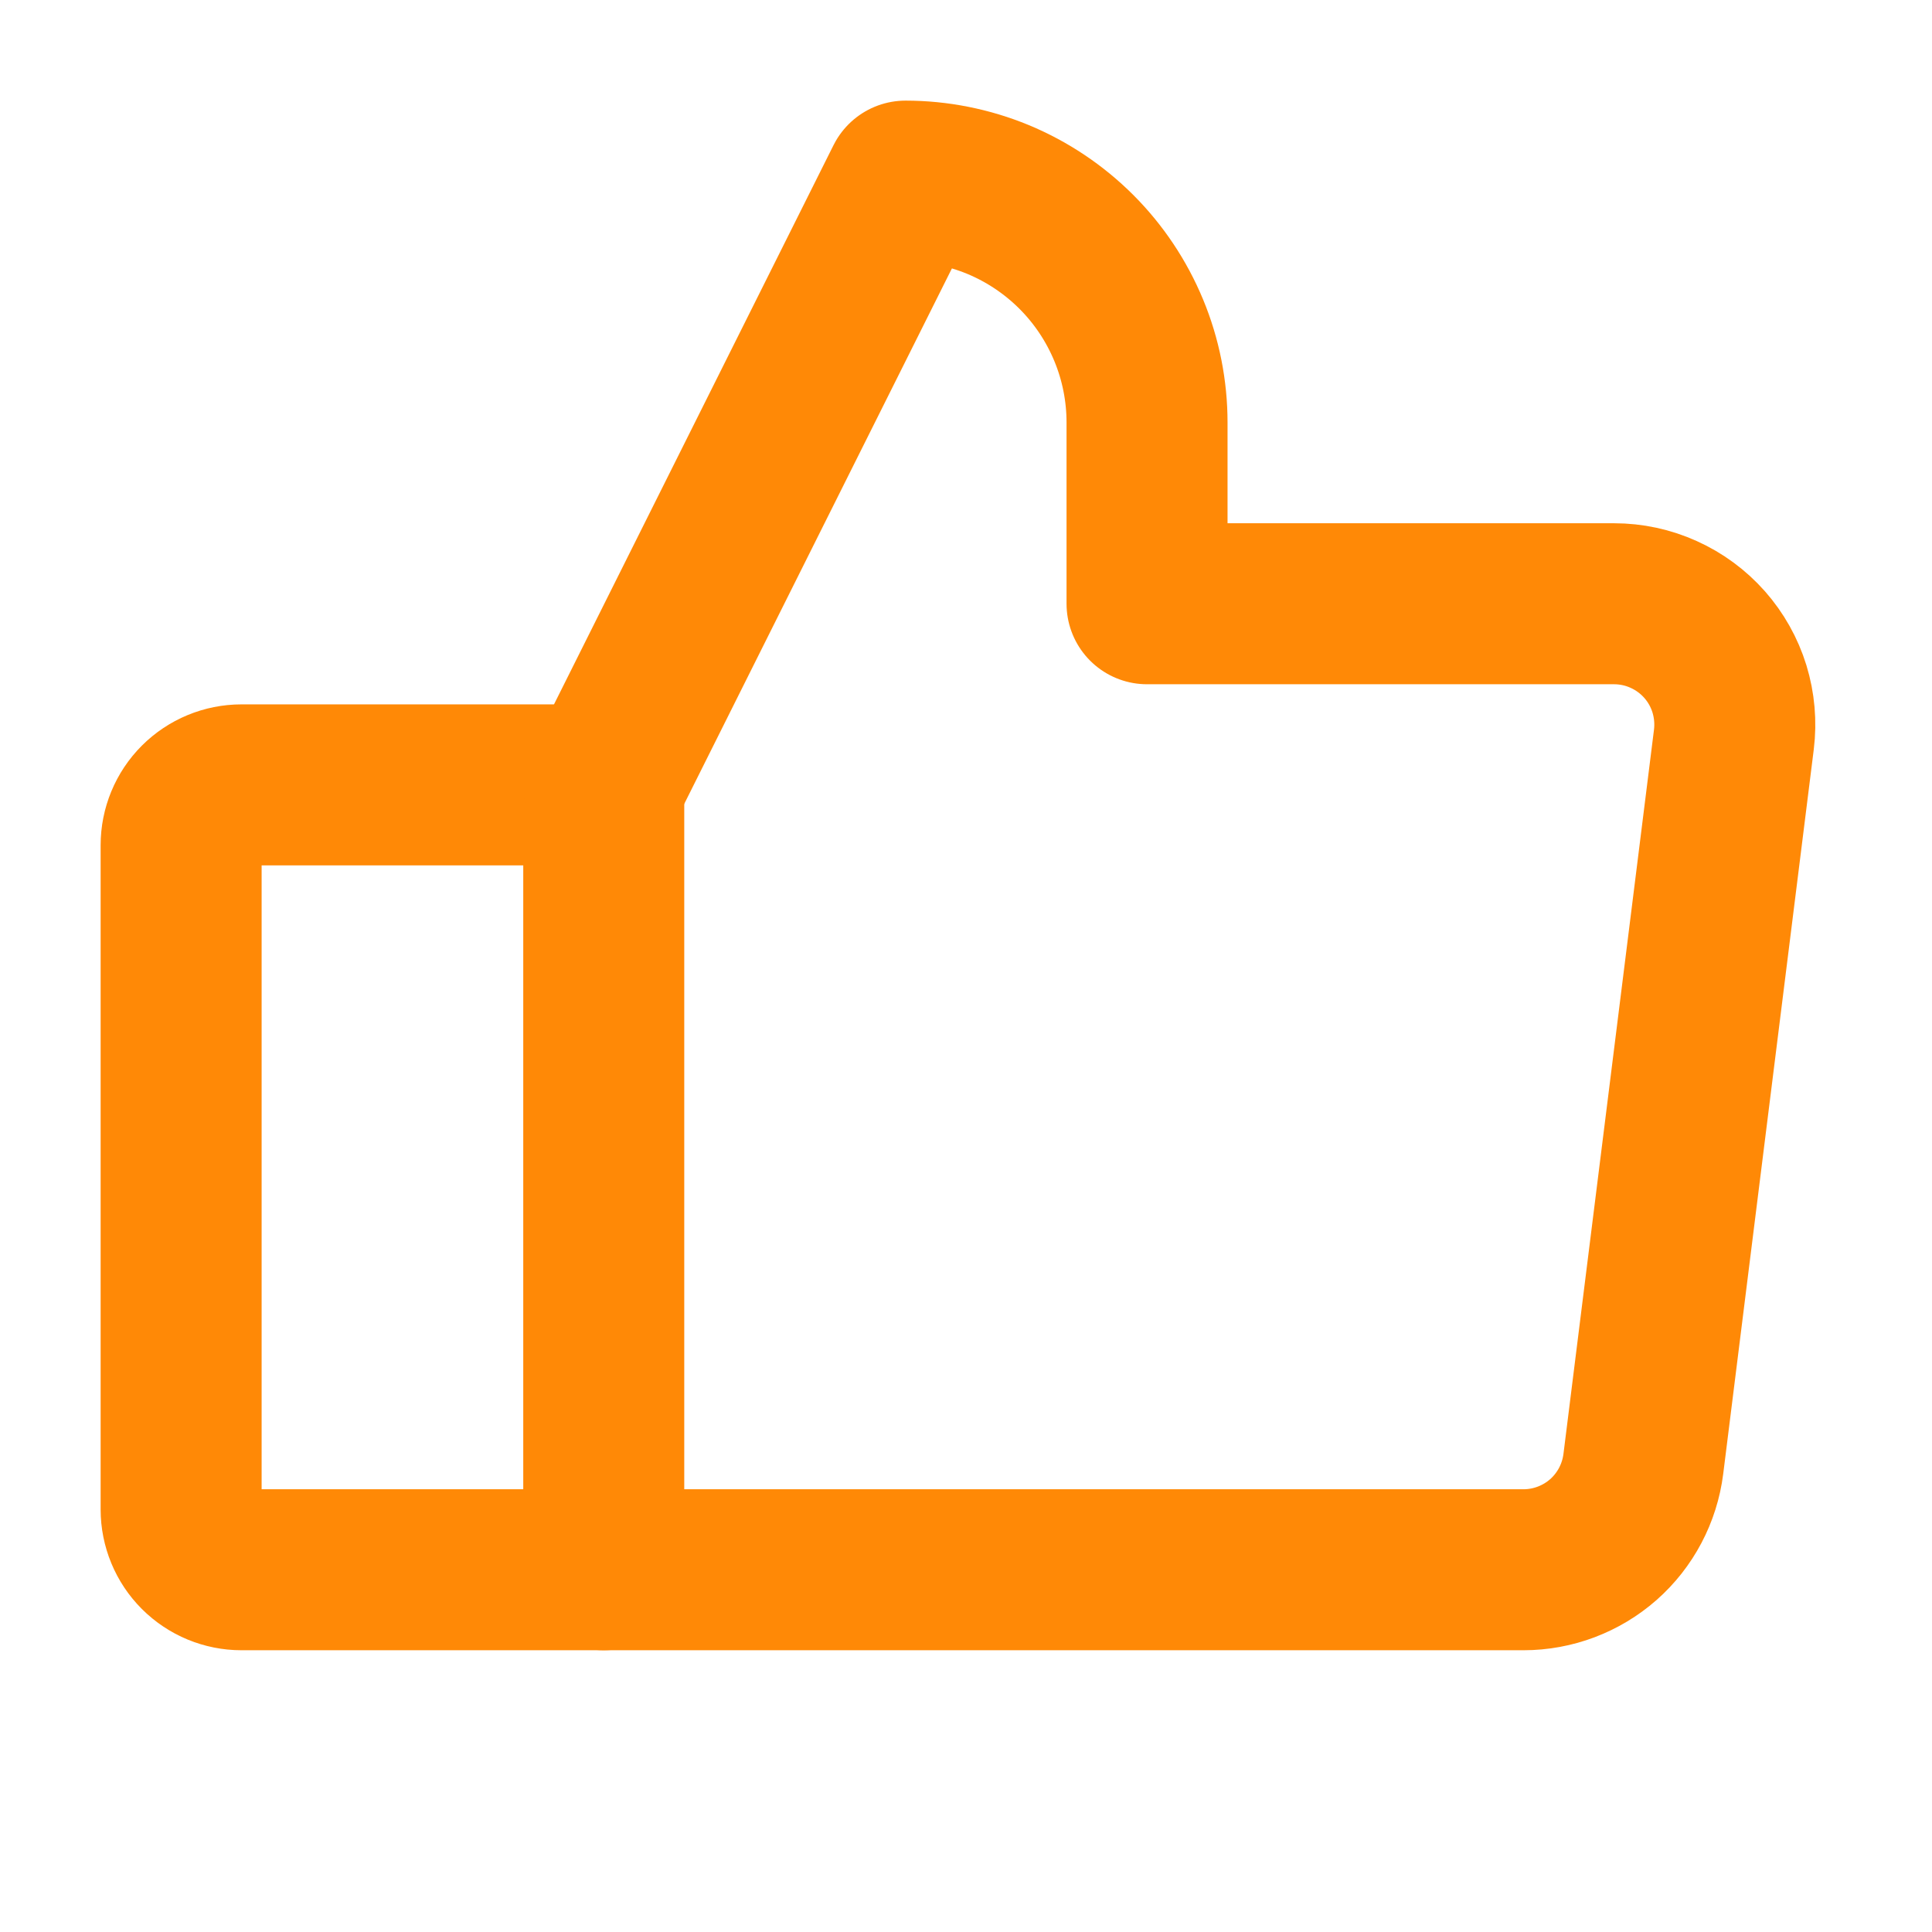
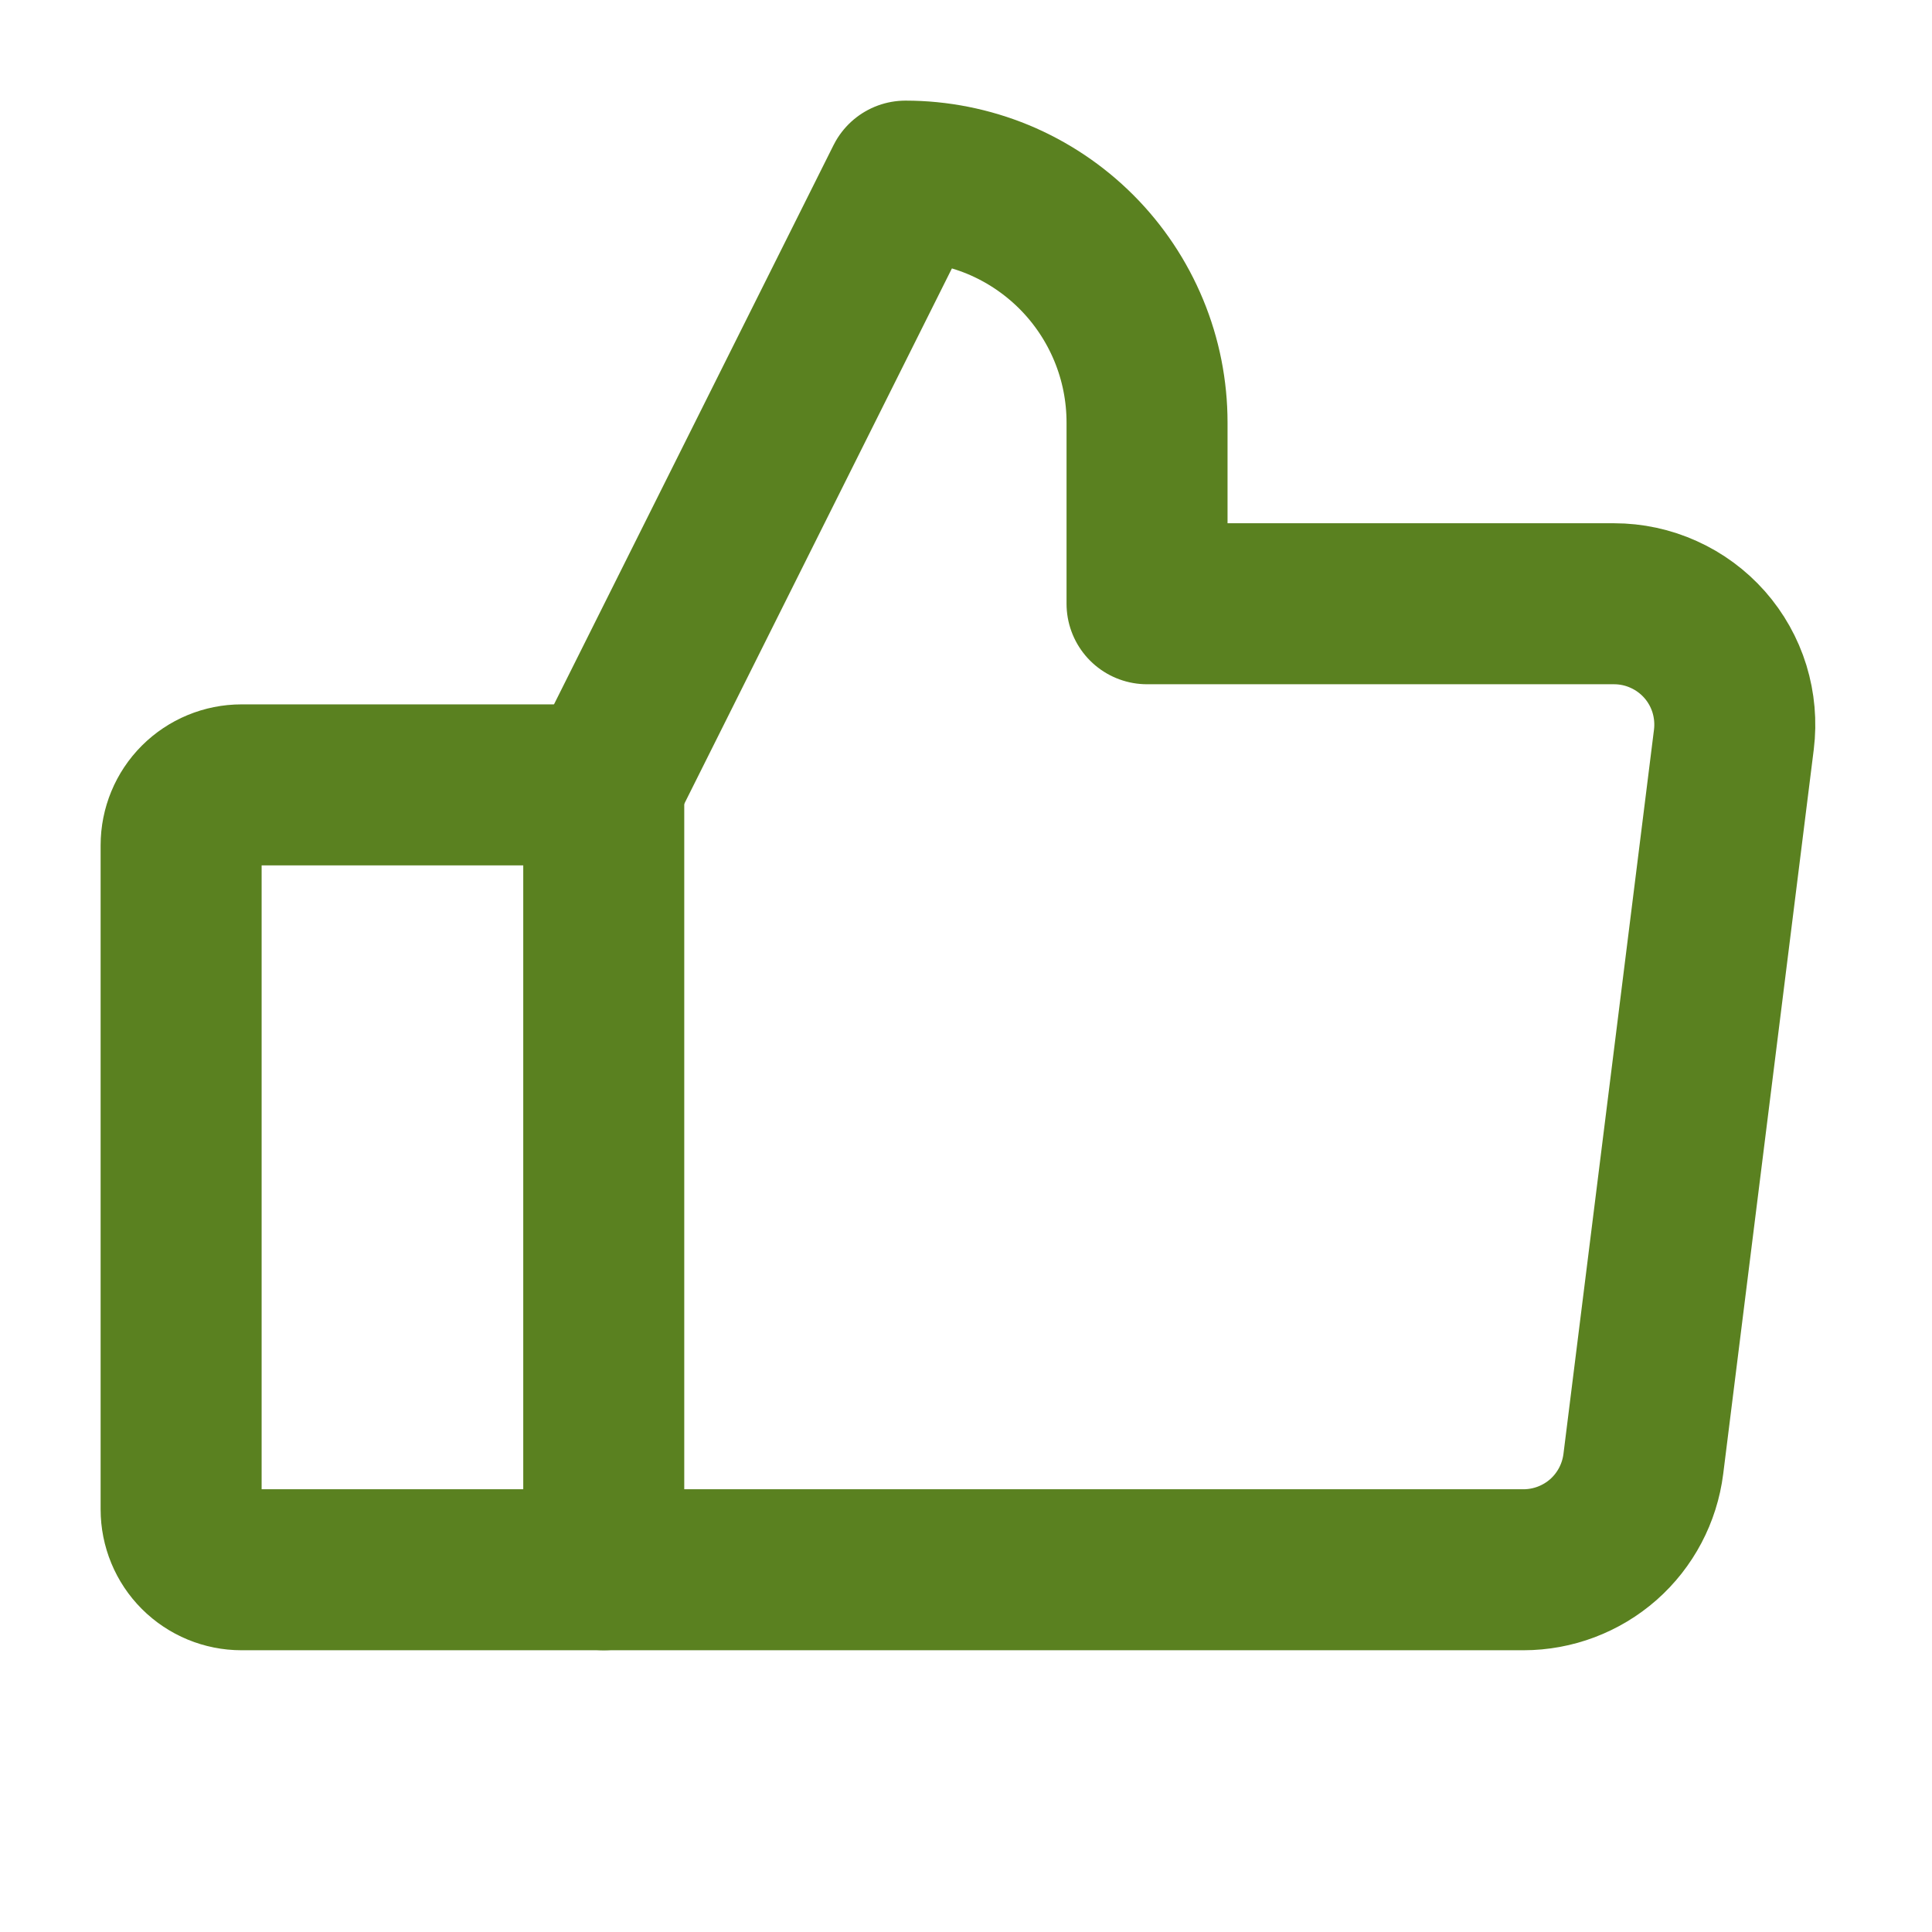
<svg xmlns="http://www.w3.org/2000/svg" width="24" height="24" viewBox="0 0 24 24" fill="none">
-   <path d="M3 9.75H7.5V19.5H3C2.801 19.5 2.61 19.421 2.469 19.28C2.329 19.14 2.25 18.949 2.25 18.75V10.5C2.25 10.301 2.329 10.11 2.469 9.97C2.61 9.829 2.801 9.75 3 9.75V9.75Z" stroke="#FF8906" stroke-width="2" stroke-linecap="round" stroke-linejoin="round" />
-   <path d="M7.5 9.75L11.249 2.25C11.643 2.25 12.034 2.328 12.398 2.478C12.761 2.629 13.092 2.85 13.371 3.129C13.649 3.407 13.87 3.738 14.021 4.102C14.172 4.466 14.249 4.856 14.249 5.25V7.5H20.05C20.263 7.5 20.473 7.545 20.667 7.633C20.861 7.72 21.034 7.848 21.175 8.007C21.316 8.167 21.421 8.354 21.484 8.558C21.546 8.761 21.565 8.975 21.539 9.186L20.414 18.186C20.368 18.549 20.192 18.883 19.918 19.125C19.644 19.366 19.291 19.5 18.925 19.5H7.5" stroke="#FF8906" stroke-width="2" stroke-linecap="round" stroke-linejoin="round" />
+   <path d="M3 9.75H7.5V19.5H3C2.801 19.5 2.61 19.421 2.469 19.28C2.329 19.14 2.25 18.949 2.25 18.75V10.5C2.25 10.301 2.329 10.11 2.469 9.97C2.61 9.829 2.801 9.75 3 9.75V9.75Z" stroke="#5a8120" stroke-width="2" stroke-linecap="round" stroke-linejoin="round" />
+   <path d="M7.5 9.75L11.249 2.25C11.643 2.25 12.034 2.328 12.398 2.478C12.761 2.629 13.092 2.85 13.371 3.129C13.649 3.407 13.87 3.738 14.021 4.102C14.172 4.466 14.249 4.856 14.249 5.25V7.5H20.05C20.263 7.5 20.473 7.545 20.667 7.633C20.861 7.72 21.034 7.848 21.175 8.007C21.316 8.167 21.421 8.354 21.484 8.558C21.546 8.761 21.565 8.975 21.539 9.186L20.414 18.186C20.368 18.549 20.192 18.883 19.918 19.125C19.644 19.366 19.291 19.5 18.925 19.5H7.5" stroke="#5a8120" stroke-width="2" stroke-linecap="round" stroke-linejoin="round" />
</svg>
